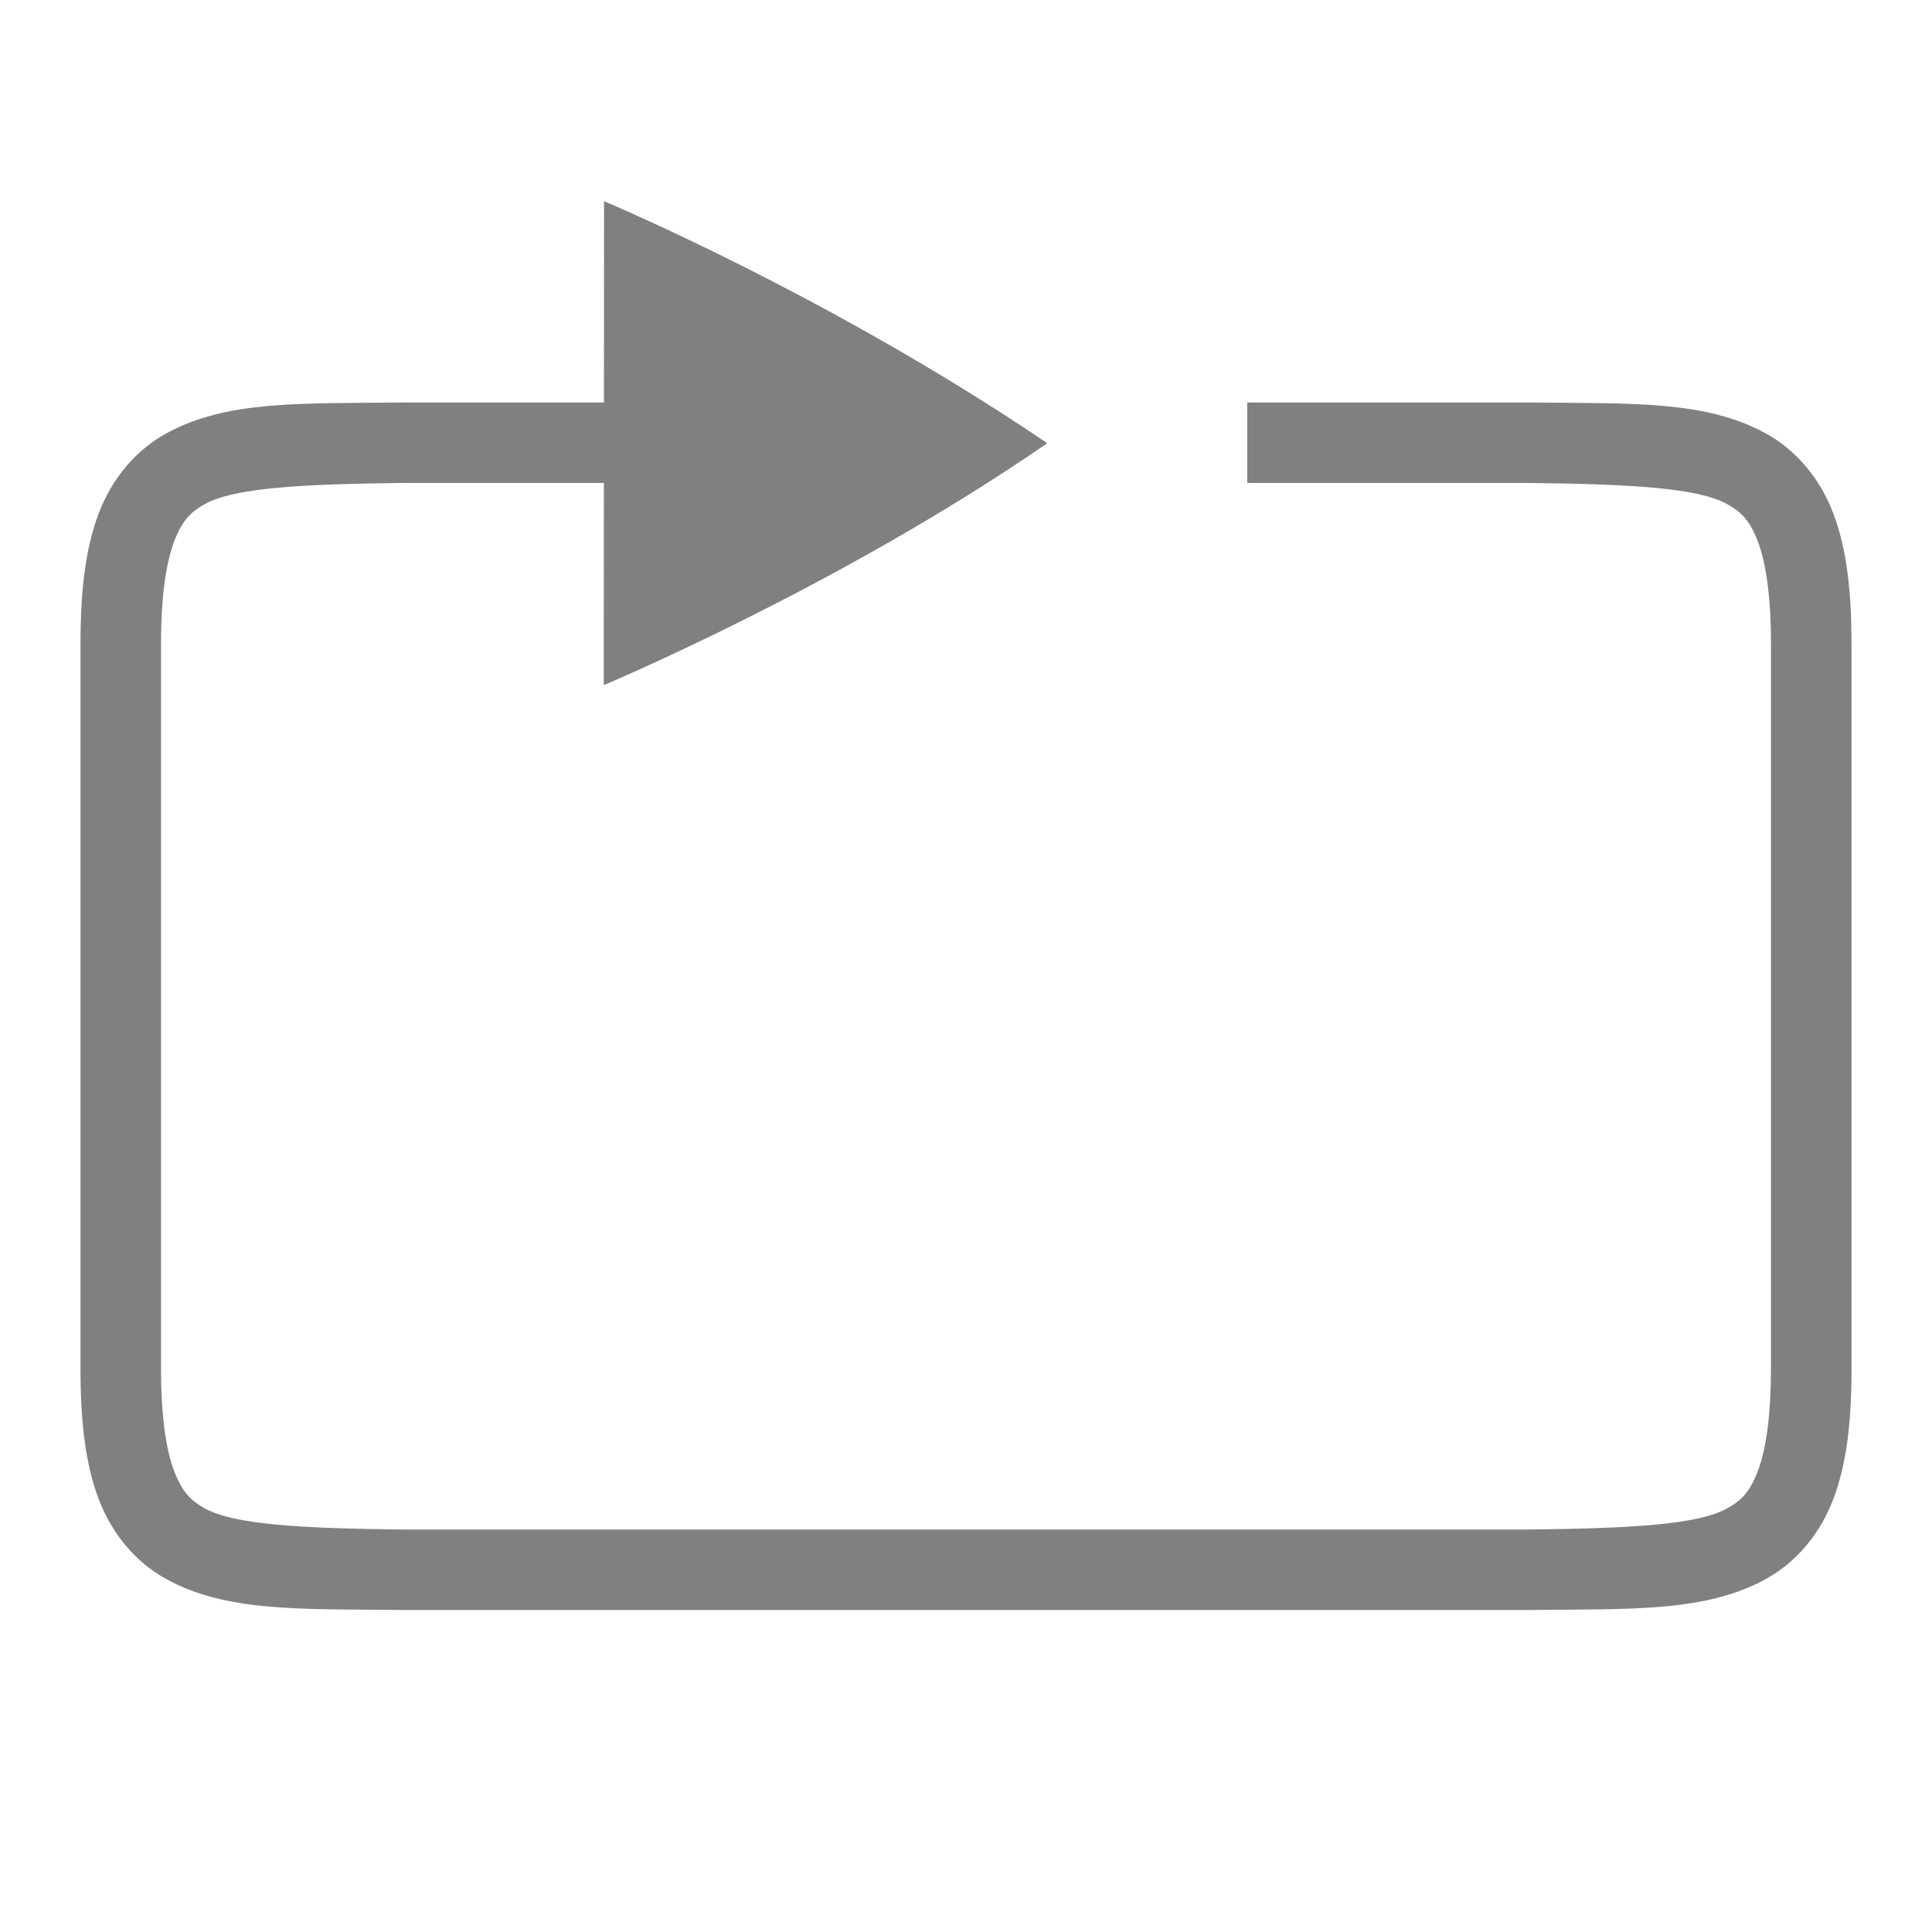
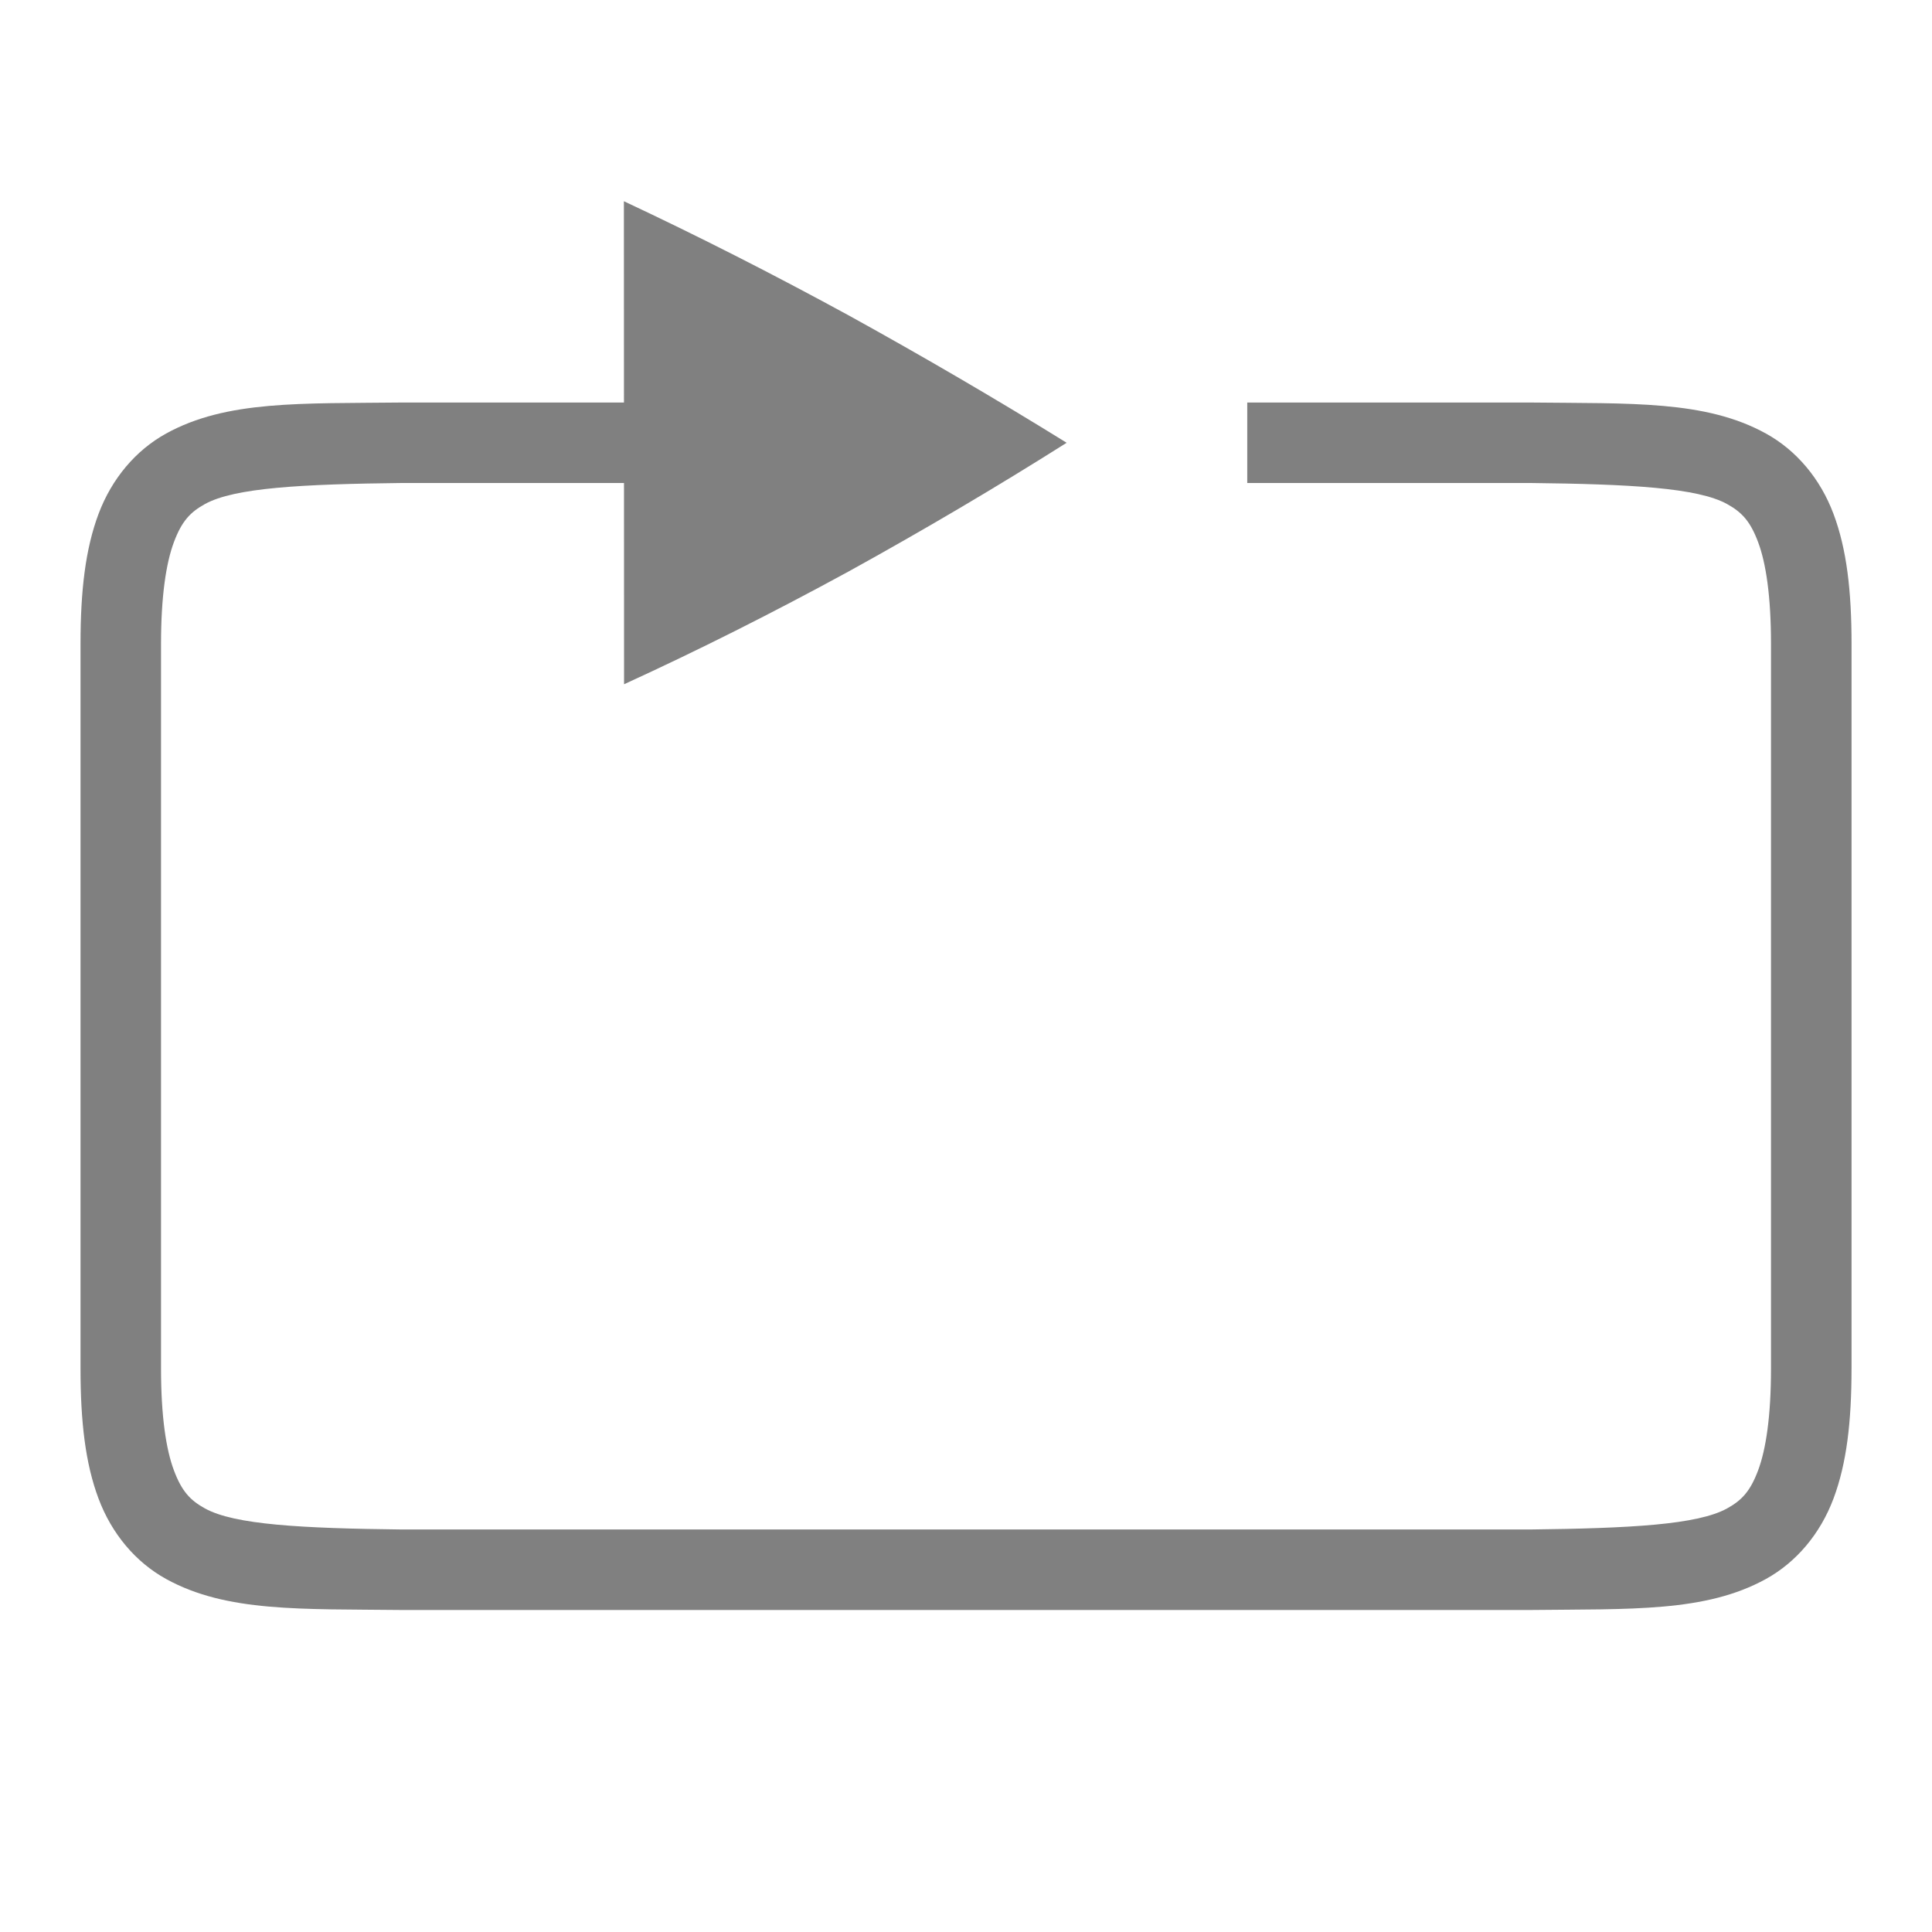
<svg xmlns="http://www.w3.org/2000/svg" width="96" height="96" id="svg4874" version="1.1" viewBox="0 0 96 96">
  <defs id="defs4876" />
  <g id="layer1" transform="translate(67.85715,-78.50504)">
-     <g transform="matrix(0,-1,-1,0,373.5051,516.505)" id="g4845" style="display:inline">
-       <g transform="matrix(-0.9996045,0,0,1,575.943,-611)" id="g4778">
-         <g transform="matrix(-1,0,0,1,576,611)" id="g4780" style="display:inline">
-           <rect style="color:#000000;display:inline;overflow:visible;visibility:visible;fill:none;stroke:none;stroke-width:4;marker:none;enable-background:accumulate" id="rect4782" width="96.038" height="96" x="-438.002" y="345.362" transform="scale(-1,1)" />
-           <path style="color:#000000;display:inline;overflow:visible;visibility:visible;fill:#808080;fill-opacity:1;fill-rule:nonzero;stroke:none;stroke-width:3;marker:none;enable-background:accumulate" d="m 403.945,411.362 c 0,0 4.921,-11.747 12.017,-22.023 0.004,0 0.006,9.8e-4 0.008,0.004 0.006,9.7e-4 0.006,0.004 0.008,0.006 0.005,0.002 0.007,0.004 0.008,0.006 0.005,0.002 0.005,0.002 0.008,0.004 7.338,10.827 12.006,21.988 12.006,21.988 z" id="path2194-7" />
-           <path style="color:#000000;font-style:normal;font-variant:normal;font-weight:normal;font-stretch:normal;font-size:medium;line-height:normal;font-family:sans-serif;font-variant-ligatures:none;font-variant-position:normal;font-variant-caps:normal;font-variant-numeric:normal;font-variant-alternates:normal;font-feature-settings:normal;text-indent:0;text-align:start;text-decoration:none;text-decoration-line:none;text-decoration-style:solid;text-decoration-color:#000000;letter-spacing:normal;word-spacing:normal;text-transform:none;direction:ltr;block-progression:tb;writing-mode:lr-tb;baseline-shift:baseline;text-anchor:start;white-space:normal;shape-padding:0;clip-rule:nonzero;display:inline;overflow:visible;visibility:visible;opacity:1;isolation:auto;mix-blend-mode:normal;color-interpolation:sRGB;color-interpolation-filters:linearRGB;solid-color:#000000;solid-opacity:1;fill:#808080;fill-opacity:1;fill-rule:nonzero;stroke:none;stroke-width:4.001;stroke-linecap:butt;stroke-linejoin:miter;stroke-miterlimit:4;stroke-dasharray:none;stroke-dashoffset:0;stroke-opacity:1;marker:none;color-rendering:auto;image-rendering:auto;shape-rendering:auto;text-rendering:auto;enable-background:accumulate" d="m 369.975,349.361 c -2.631,0 -4.714,0.238 -6.469,0.896 -1.755,0.659 -3.161,1.85 -3.992,3.355 -1.662,3.011 -1.485,6.694 -1.543,11.727 l 0,0.012 0,56.021 0,0.012 c 0.058,5.033 -0.119,8.715 1.543,11.727 0.831,1.506 2.237,2.697 3.992,3.355 1.755,0.659 3.837,0.896 6.469,0.896 l 36.016,0 c 2.631,0 4.714,-0.238 6.469,-0.896 1.755,-0.659 3.161,-1.85 3.992,-3.355 1.662,-3.011 1.485,-6.694 1.543,-11.727 l 0,-0.012 0,-16.08 -4,0 0,16.047 c -0.058,5.054 -0.237,8.371 -1.047,9.838 -0.405,0.734 -0.852,1.153 -1.893,1.543 -1.04,0.39 -2.694,0.641 -5.064,0.641 l -36.016,0 c -2.371,0 -4.024,-0.25 -5.064,-0.641 -1.04,-0.39 -1.488,-0.809 -1.893,-1.543 -0.808,-1.465 -0.988,-4.777 -1.047,-9.816 l 0,-0.021 0,-55.953 0,-0.023 c 0.059,-5.038 0.239,-8.352 1.047,-9.816 0.405,-0.734 0.852,-1.153 1.893,-1.543 1.04,-0.39 2.694,-0.641 5.064,-0.641 l 36.016,0 c 2.371,0 4.024,0.25 5.064,0.641 1.04,0.39 1.488,0.809 1.893,1.543 0.808,1.464 0.988,4.778 1.047,9.816 l 0,14.025 4,0 0,-14.037 0,-0.012 c -0.058,-5.033 0.119,-8.715 -1.543,-11.727 -0.831,-1.506 -2.237,-2.697 -3.992,-3.355 -1.755,-0.659 -3.837,-0.896 -6.469,-0.896 l -36.016,0 z" id="path4174" />
-         </g>
-       </g>
-     </g>
+     <rect transform="rotate(90)" y="-28.143" x="78.505" height="96" width="96" id="rect4782-45" style="color:#000000;display:inline;overflow:visible;visibility:visible;fill:none;stroke:none;stroke-width:3.999;marker:none;enable-background:accumulate" />
+     <path id="path4174" d="m 24.144,146.506 c 0,2.63 -0.238,4.712 -0.897,6.466 -0.659,1.754 -1.85,3.16 -3.355,3.991 -3.011,1.661 -6.694,1.484 -11.727,1.542 h -0.011 -56.021 -0.011 c -5.033,-0.058 -8.715,0.119 -11.727,-1.542 -1.506,-0.831 -2.697,-2.236 -3.355,-3.991 -0.659,-1.754 -0.896,-3.836 -0.896,-6.466 v -36.001 c 0,-2.63 0.238,-4.712 0.896,-6.466 0.659,-1.754 1.85,-3.16 3.355,-3.991 3.011,-1.661 6.694,-1.484 11.727,-1.542 h 0.011 16.08 v 3.998 h -16.047 c -5.054,0.058 -8.371,0.237 -9.838,1.046 -0.734,0.405 -1.153,0.852 -1.543,1.892 -0.39,1.04 -0.641,2.693 -0.641,5.062 v 36.001 c 0,2.37 0.25,4.023 0.641,5.062 0.39,1.04 0.809,1.487 1.543,1.892 1.464,0.808 4.777,0.988 9.816,1.046 h 0.023 55.953 0.023 c 5.038,-0.059 8.352,-0.239 9.816,-1.046 0.734,-0.405 1.153,-0.852 1.543,-1.892 0.39,-1.04 0.641,-2.693 0.641,-5.062 v -36.001 c 0,-2.37 -0.25,-4.023 -0.641,-5.062 -0.39,-1.04 -0.809,-1.487 -1.543,-1.892 -1.464,-0.808 -4.778,-0.988 -9.816,-1.046 h -14.025 v -3.998 h 14.037 0.011 c 5.033,0.058 8.715,-0.119 11.727,1.542 1.506,0.831 2.697,2.236 3.355,3.991 0.659,1.754 0.897,3.836 0.897,6.466 v 36.001 z" style="color:#000000;font-style:normal;font-variant:normal;font-weight:normal;font-stretch:normal;font-size:medium;line-height:normal;font-family:sans-serif;font-variant-ligatures:none;font-variant-position:normal;font-variant-caps:normal;font-variant-numeric:normal;font-variant-alternates:normal;font-feature-settings:normal;text-indent:0;text-align:start;text-decoration:none;text-decoration-line:none;text-decoration-style:solid;text-decoration-color:#000000;letter-spacing:normal;word-spacing:normal;text-transform:none;writing-mode:lr-tb;direction:ltr;baseline-shift:baseline;text-anchor:start;white-space:normal;shape-padding:0;clip-rule:nonzero;display:inline;overflow:visible;visibility:visible;opacity:1;isolation:auto;mix-blend-mode:normal;color-interpolation:sRGB;color-interpolation-filters:linearRGB;solid-color:#000000;solid-opacity:1;fill:#808080;fill-opacity:1;fill-rule:nonzero;stroke:none;stroke-width:4;stroke-linecap:butt;stroke-linejoin:miter;stroke-miterlimit:4;stroke-dasharray:none;stroke-dashoffset:0;stroke-opacity:1;marker:none;color-rendering:auto;image-rendering:auto;shape-rendering:auto;text-rendering:auto;enable-background:accumulate" />
+     <path style="color:#000000;display:inline;overflow:visible;visibility:visible;opacity:1;fill:#808080;fill-opacity:1;fill-rule:nonzero;stroke:none;stroke-width:2.999;marker:none;enable-background:accumulate" d="m -36.856,88.505 0.008,24 c 3.65,-1.669 7.366,-3.536 11.149,-5.599 3.748,-2.068 7.363,-4.201 10.843,-6.4 -3.48,-2.156 -7.095,-4.268 -10.843,-6.336 -3.785,-2.064 -7.503,-3.952 -11.155,-5.665 z" id="path5588-9-2-96" />
  </g>
</svg>
